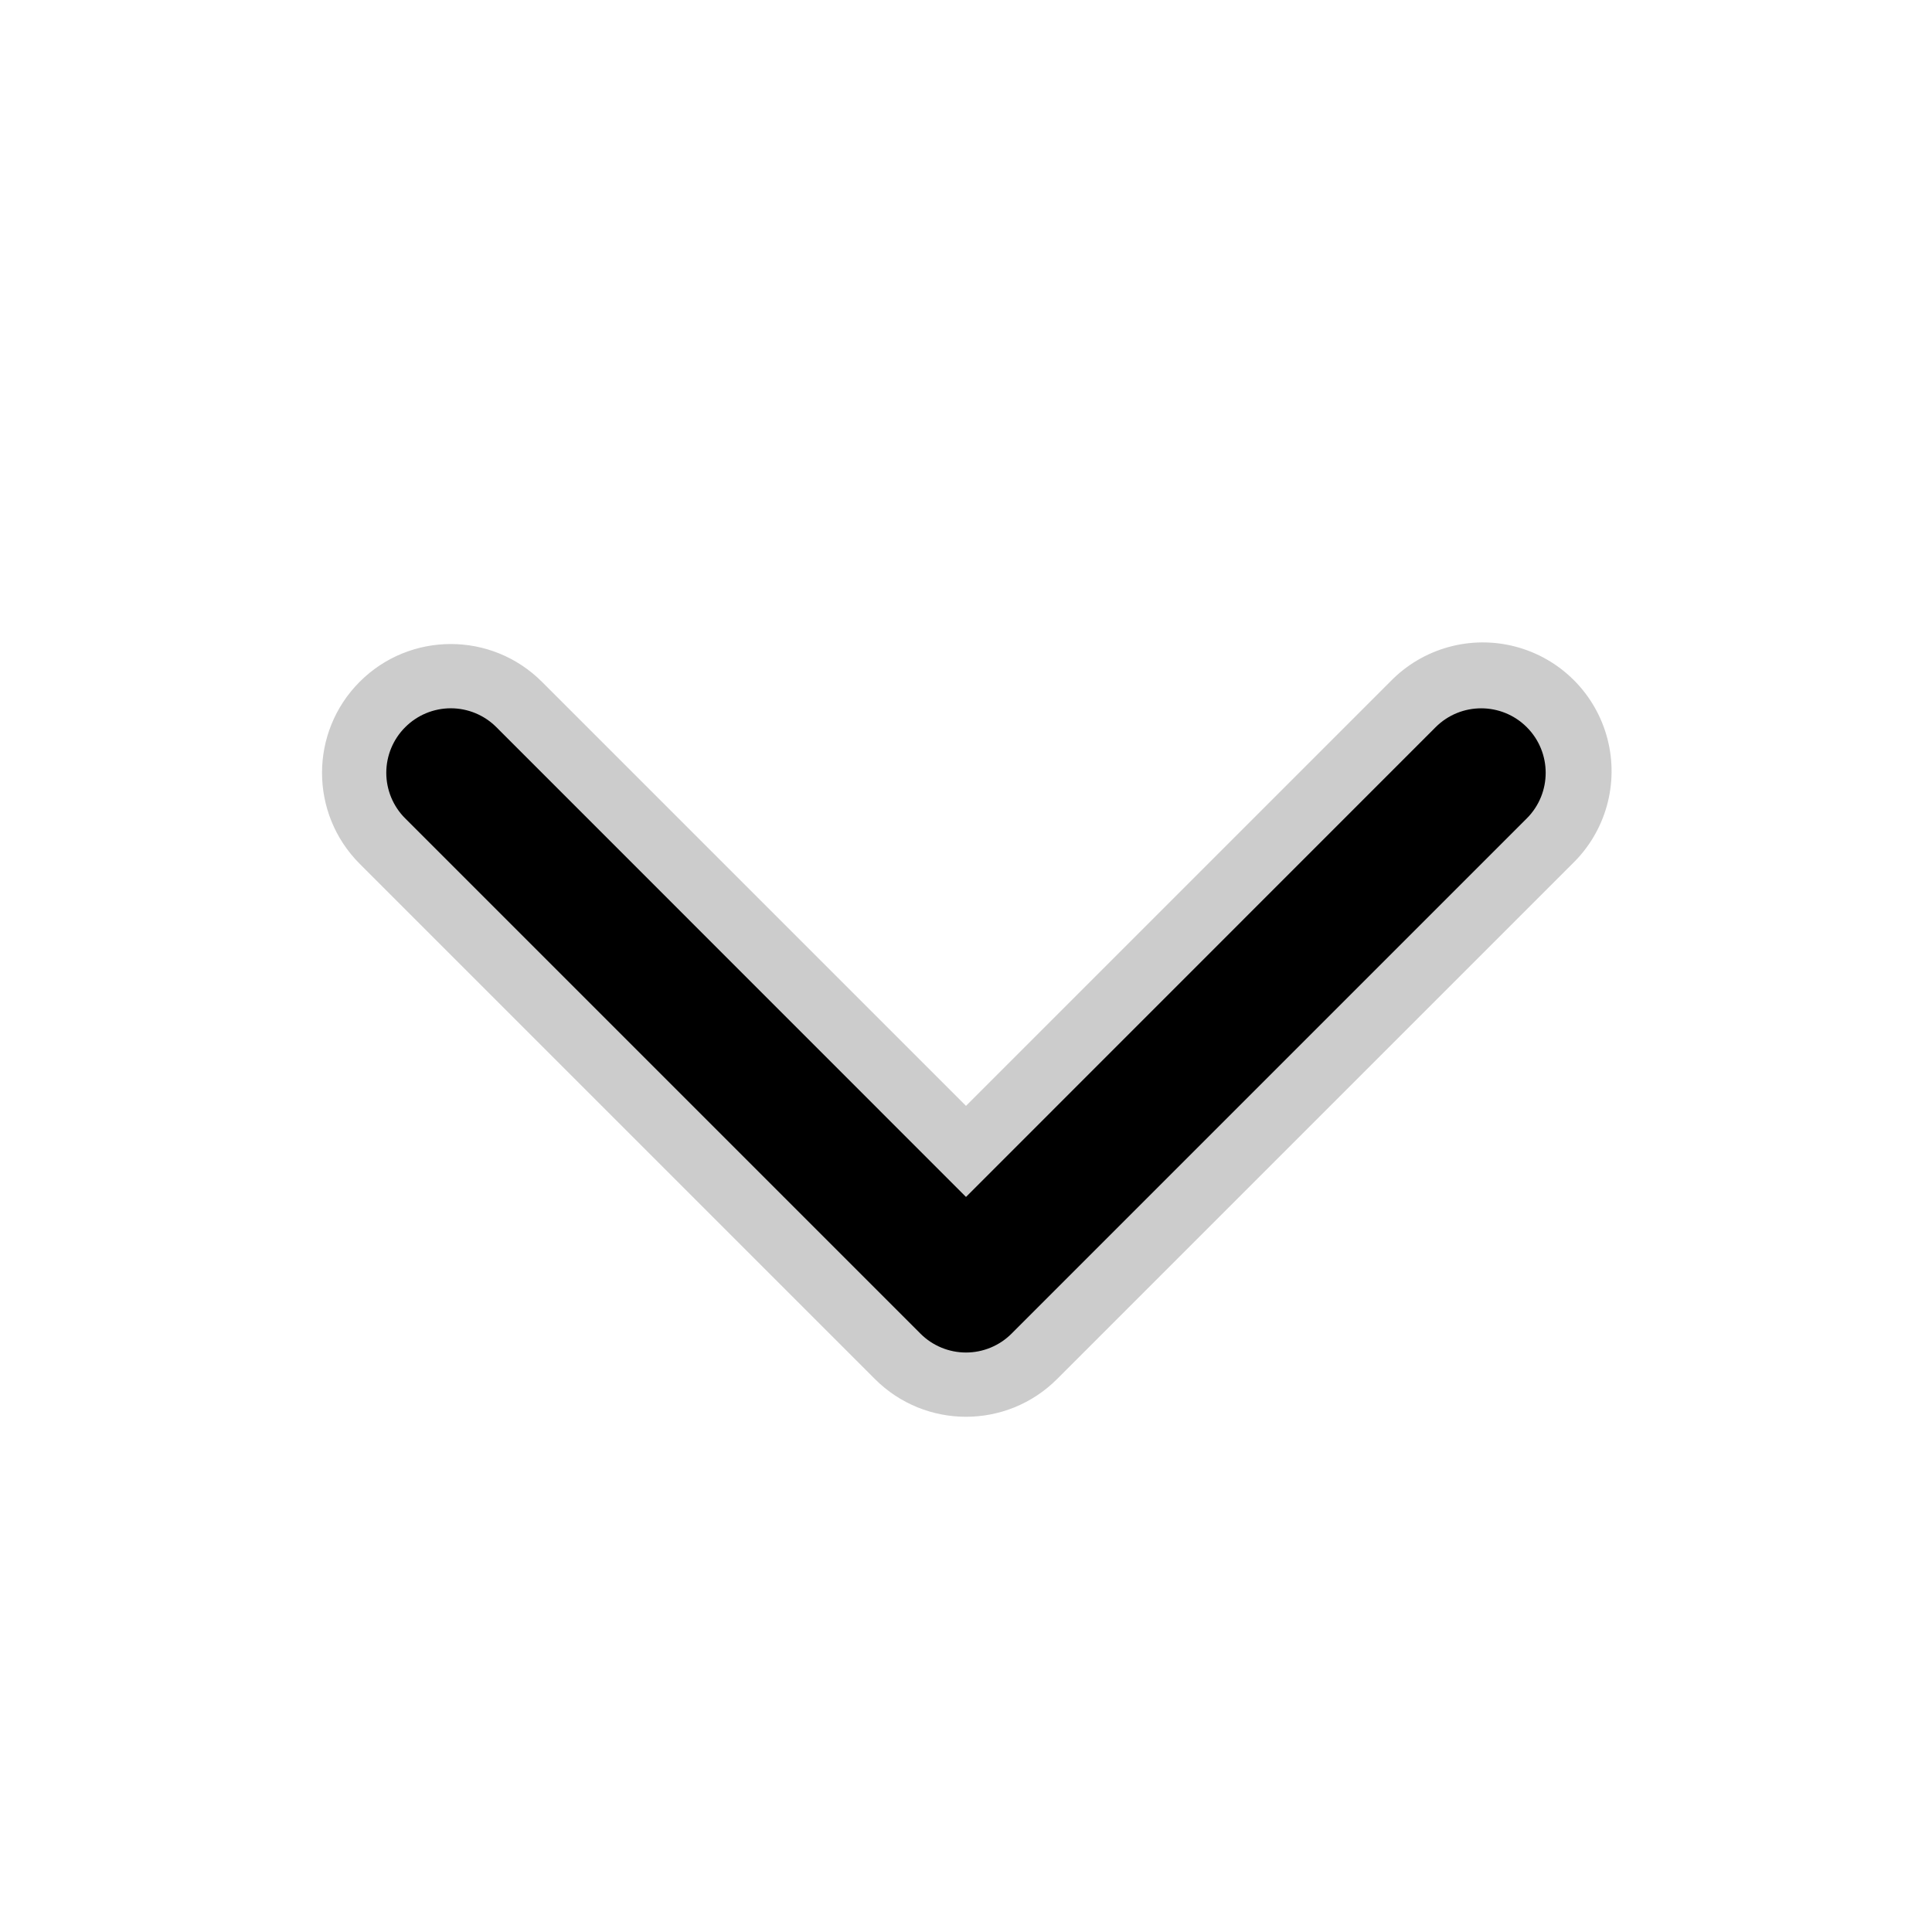
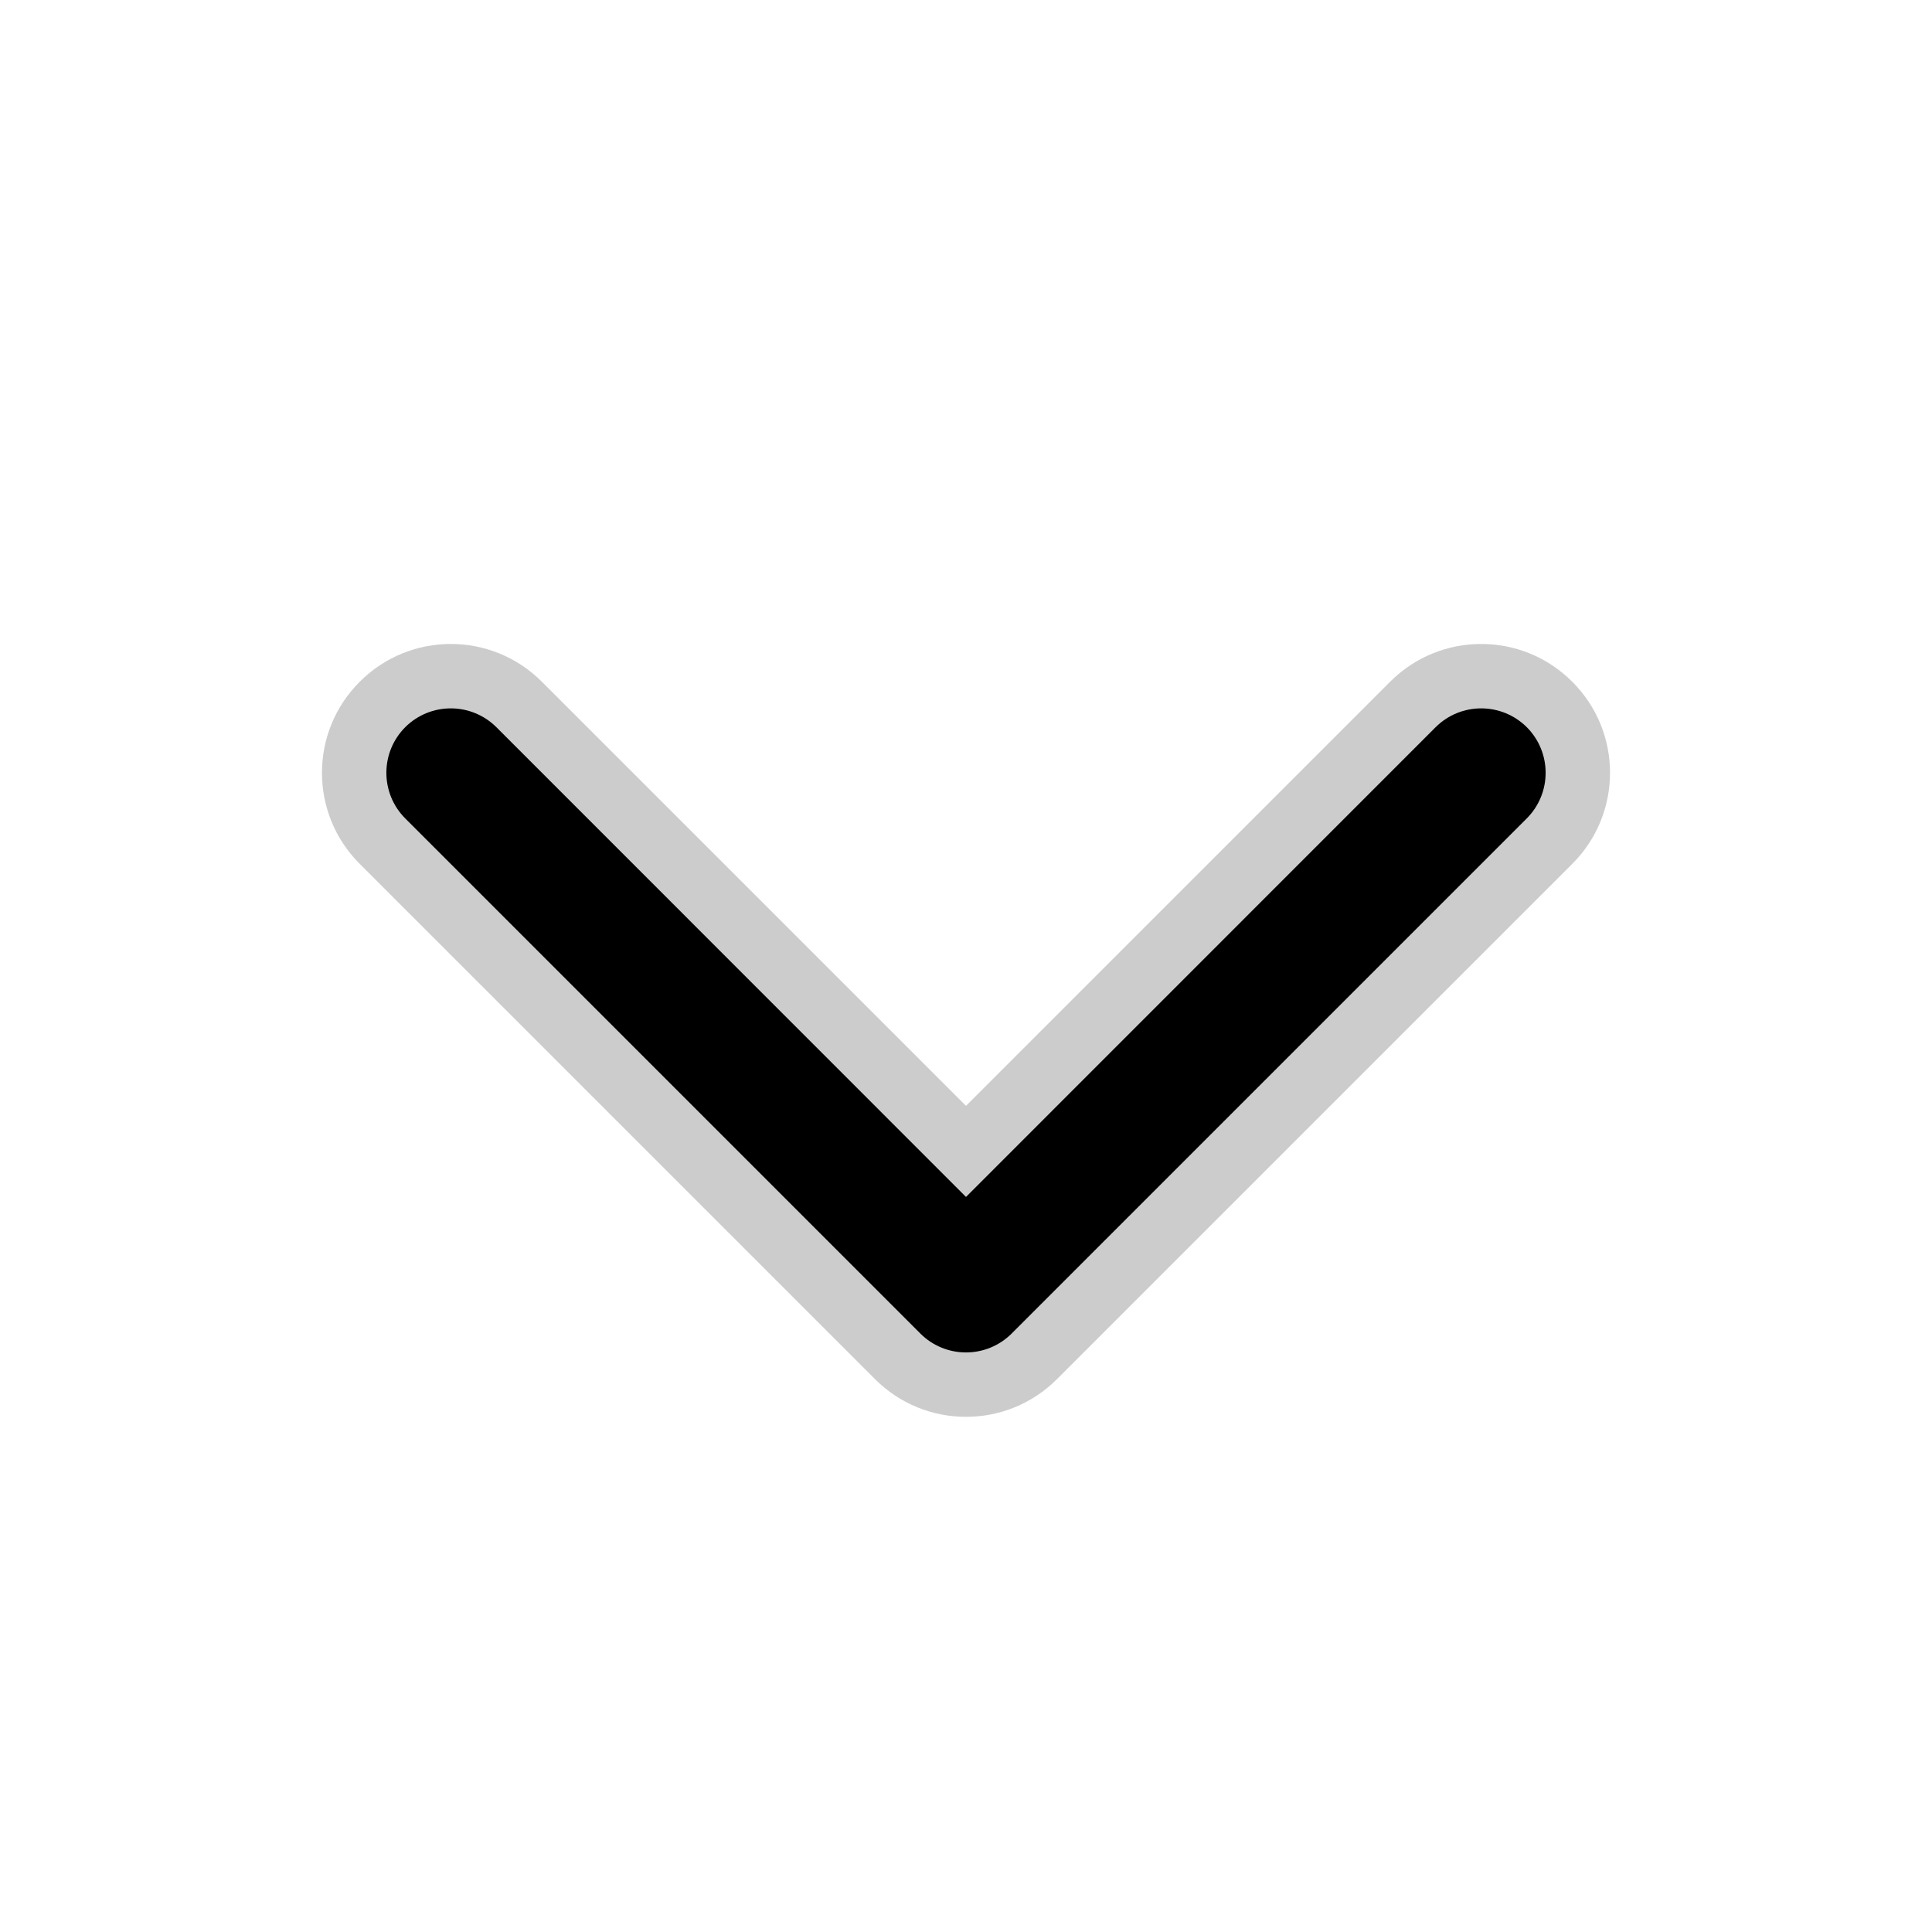
<svg xmlns="http://www.w3.org/2000/svg" width="15" height="15" fill="none">
-   <path fill-rule="evenodd" clip-rule="evenodd" d="M2.793 5.293a1 1 0 011.414 0L7.5 8.586l3.293-3.293a1 1 0 111.414 1.414l-4 4a1 1 0 01-1.414 0l-4-4a1 1 0 010-1.414z" fill="currentColor" opacity=".2" />
-   <path fill-rule="evenodd" clip-rule="evenodd" d="M3.146 5.646a.5.5 0 01.708 0L7.5 9.293l3.646-3.647a.5.5 0 01.708.708l-4 4a.5.5 0 01-.708 0l-4-4a.5.5 0 010-.708z" fill="currentColor" />
+   <path fill-rule="evenodd" clip-rule="evenodd" d="M2.793 5.293C3.183 4.902 3.817 4.902 4.207 5.293L7.5 8.586L10.793 5.293C11.183 4.902 11.817 4.902 12.207 5.293C12.598 5.683 12.598 6.317 12.207 6.707L8.207 10.707C7.817 11.098 7.183 11.098 6.793 10.707L2.793 6.707C2.402 6.317 2.402 5.683 2.793 5.293Z" fill="currentColor" opacity=".2" />
+   <path fill-rule="evenodd" clip-rule="evenodd" d="M3.146 5.646C3.342 5.451 3.658 5.451 3.854 5.646L7.5 9.293L11.146 5.646C11.342 5.451 11.658 5.451 11.854 5.646C12.049 5.842 12.049 6.158 11.854 6.354L7.854 10.354C7.658 10.549 7.342 10.549 7.146 10.354L3.146 6.354C2.951 6.158 2.951 5.842 3.146 5.646Z" fill="currentColor" />
</svg>
